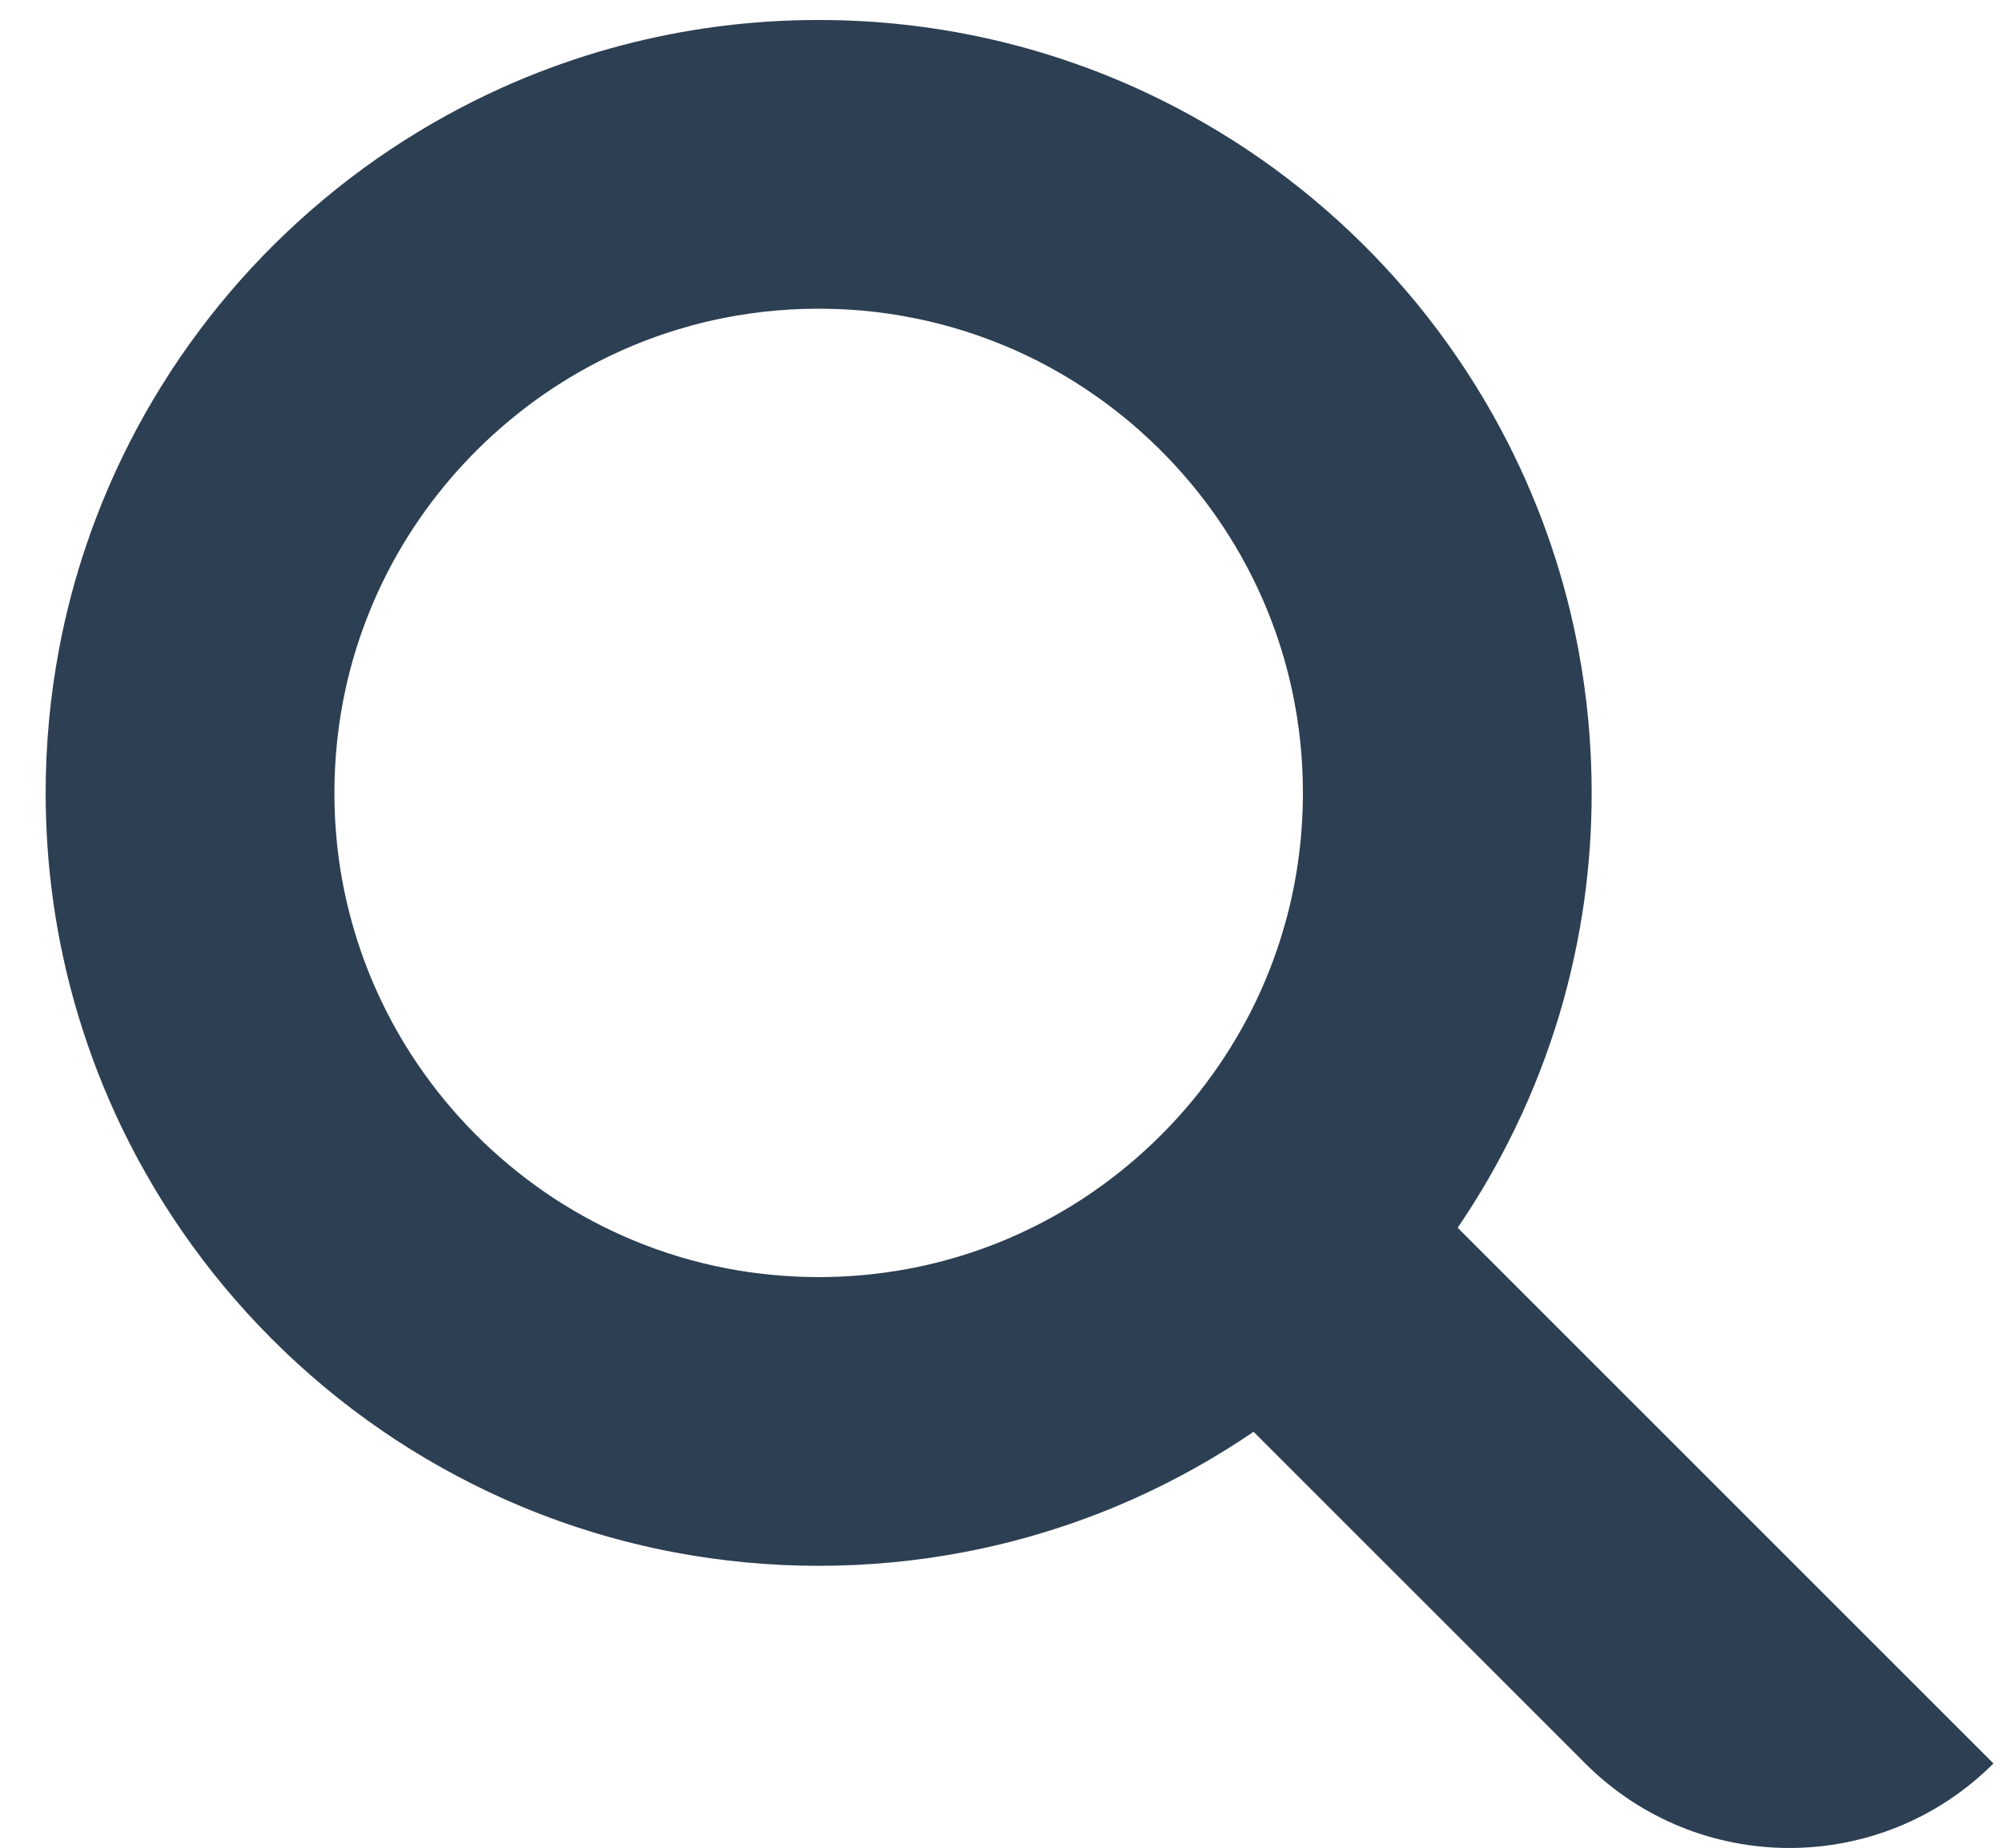
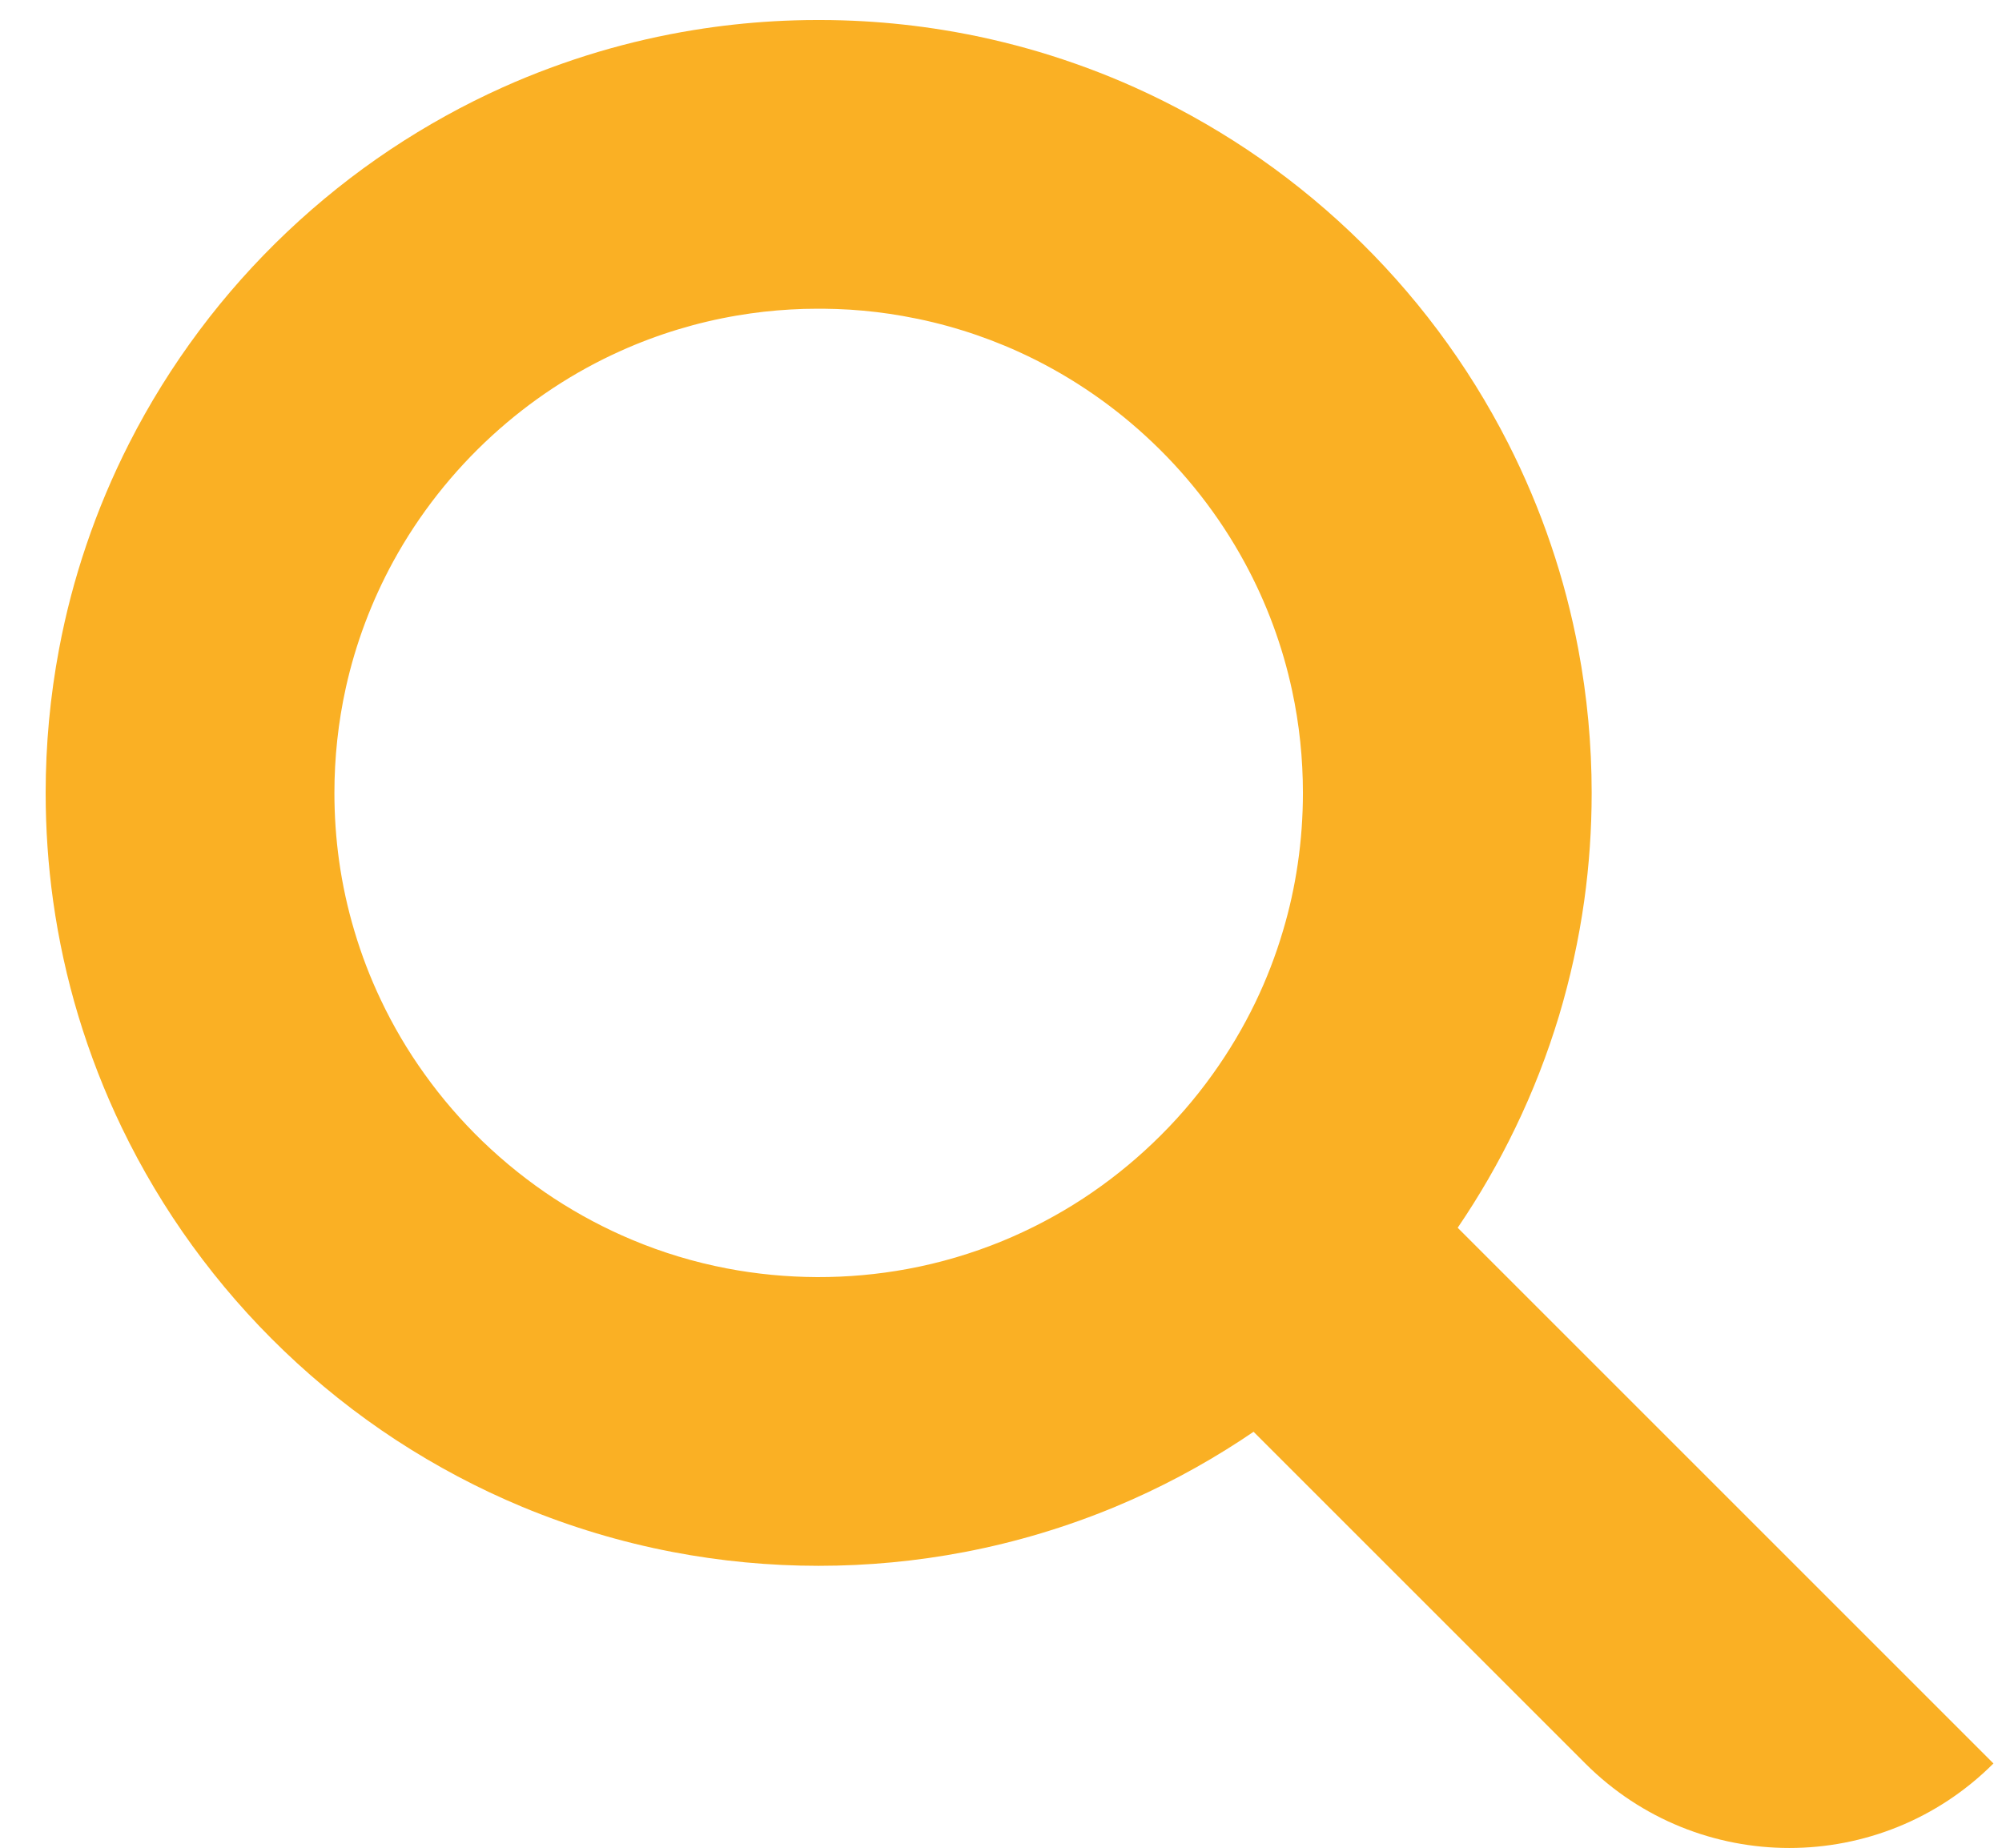
<svg xmlns="http://www.w3.org/2000/svg" width="26px" height="24px" viewBox="0 0 26 24" version="1.1">
  <defs />
  <g id="Symbols" stroke="none" stroke-width="1" fill="none" fill-rule="evenodd">
    <g id="tab_bar_drive" transform="translate(-34, -15)">
      <g id="Group-7" transform="translate(0, -1)">
        <g id="Group" transform="translate(32, 11)">
          <g id="icon_search">
            <rect id="Rectangle" fill-opacity="0" fill="#909090" x="0" y="0" width="32" height="32" />
-             <path d="M18.28,23.597 C18.226,23.634 18.172,23.67 18.117,23.706 C17.6,24.044 17.052,24.335 16.482,24.572 C15.854,24.833 15.199,25.03 14.531,25.158 C13.906,25.278 13.269,25.338 12.632,25.338 C11.995,25.338 11.358,25.278 10.733,25.158 C10.065,25.03 9.41,24.833 8.782,24.572 C8.212,24.335 7.664,24.044 7.146,23.706 C6.625,23.365 6.135,22.975 5.685,22.543 C5.25,22.126 4.853,21.67 4.499,21.182 C4.149,20.7 3.842,20.186 3.583,19.649 C3.357,19.18 3.168,18.693 3.017,18.194 C2.87,17.706 2.761,17.207 2.69,16.702 C2.625,16.237 2.593,15.768 2.593,15.299 C2.593,14.672 2.651,14.046 2.767,13.43 C2.853,12.973 2.971,12.521 3.121,12.08 C3.274,11.627 3.461,11.184 3.678,10.757 C3.939,10.244 4.244,9.754 4.588,9.294 C4.931,8.835 5.313,8.406 5.729,8.012 C6.145,7.618 6.594,7.259 7.071,6.941 C7.534,6.633 8.022,6.362 8.53,6.134 C8.931,5.954 9.345,5.801 9.766,5.675 C10.174,5.554 10.59,5.458 11.011,5.39 C11.355,5.334 11.703,5.296 12.052,5.276 C12.234,5.266 12.417,5.26 12.6,5.26 L12.664,5.26 C12.847,5.26 13.03,5.266 13.212,5.276 C13.561,5.296 13.909,5.334 14.253,5.39 C14.674,5.458 15.09,5.554 15.498,5.675 C15.919,5.801 16.333,5.954 16.734,6.134 C17.242,6.362 17.73,6.633 18.193,6.941 C18.67,7.259 19.119,7.618 19.535,8.012 C19.951,8.406 20.333,8.835 20.676,9.294 C21.02,9.754 21.325,10.244 21.586,10.757 C21.803,11.184 21.99,11.627 22.143,12.08 C22.293,12.521 22.411,12.973 22.497,13.43 C22.613,14.046 22.671,14.672 22.671,15.299 C22.671,15.768 22.639,16.237 22.574,16.702 C22.503,17.207 22.393,17.706 22.247,18.194 C22.096,18.693 21.907,19.18 21.68,19.649 C21.463,20.1 21.212,20.534 20.931,20.947 L27.889,27.905 L27.889,27.905 C26.425,29.369 24.052,29.369 22.588,27.905 L18.28,23.597 Z M12.611,9.01 C12.496,9.01 12.381,9.013 12.265,9.02 C12.034,9.033 11.803,9.059 11.574,9.098 C11.054,9.186 10.546,9.34 10.065,9.556 C9.453,9.83 8.887,10.204 8.392,10.657 C7.879,11.126 7.443,11.679 7.109,12.289 C6.827,12.805 6.618,13.36 6.491,13.934 C6.392,14.382 6.343,14.84 6.343,15.299 C6.343,15.594 6.363,15.889 6.404,16.182 C6.447,16.49 6.514,16.796 6.603,17.094 C6.694,17.4 6.808,17.698 6.945,17.986 C7.105,18.324 7.295,18.647 7.513,18.95 C7.737,19.264 7.99,19.556 8.267,19.824 C8.554,20.1 8.866,20.35 9.199,20.568 C9.518,20.776 9.855,20.955 10.205,21.102 C10.602,21.269 11.016,21.394 11.439,21.475 C11.825,21.549 12.218,21.586 12.611,21.588 C13.005,21.589 13.399,21.554 13.787,21.482 C14.21,21.404 14.625,21.281 15.024,21.117 C15.387,20.967 15.736,20.783 16.065,20.568 C16.387,20.357 16.69,20.116 16.969,19.85 C17.257,19.576 17.52,19.274 17.751,18.95 C17.961,18.657 18.146,18.346 18.303,18.021 C18.447,17.722 18.567,17.412 18.661,17.094 C18.747,16.808 18.811,16.516 18.854,16.221 C18.899,15.915 18.921,15.607 18.921,15.299 C18.921,14.853 18.875,14.408 18.781,13.972 C18.657,13.391 18.448,12.828 18.164,12.306 C17.829,11.689 17.39,11.13 16.872,10.657 C16.387,10.213 15.832,9.844 15.233,9.571 C14.754,9.353 14.247,9.196 13.729,9.105 C13.5,9.064 13.27,9.037 13.039,9.022 C12.924,9.015 12.809,9.011 12.694,9.01 C12.666,9.01 12.639,9.01 12.611,9.01 L12.611,9.01 Z" id="Fill-14" fill="#2D3F52" />
+             <path d="M18.28,23.597 C18.226,23.634 18.172,23.67 18.117,23.706 C17.6,24.044 17.052,24.335 16.482,24.572 C15.854,24.833 15.199,25.03 14.531,25.158 C13.906,25.278 13.269,25.338 12.632,25.338 C11.995,25.338 11.358,25.278 10.733,25.158 C10.065,25.03 9.41,24.833 8.782,24.572 C8.212,24.335 7.664,24.044 7.146,23.706 C6.625,23.365 6.135,22.975 5.685,22.543 C5.25,22.126 4.853,21.67 4.499,21.182 C4.149,20.7 3.842,20.186 3.583,19.649 C3.357,19.18 3.168,18.693 3.017,18.194 C2.87,17.706 2.761,17.207 2.69,16.702 C2.625,16.237 2.593,15.768 2.593,15.299 C2.593,14.672 2.651,14.046 2.767,13.43 C2.853,12.973 2.971,12.521 3.121,12.08 C3.274,11.627 3.461,11.184 3.678,10.757 C3.939,10.244 4.244,9.754 4.588,9.294 C4.931,8.835 5.313,8.406 5.729,8.012 C6.145,7.618 6.594,7.259 7.071,6.941 C7.534,6.633 8.022,6.362 8.53,6.134 C8.931,5.954 9.345,5.801 9.766,5.675 C10.174,5.554 10.59,5.458 11.011,5.39 C11.355,5.334 11.703,5.296 12.052,5.276 C12.234,5.266 12.417,5.26 12.6,5.26 L12.664,5.26 C12.847,5.26 13.03,5.266 13.212,5.276 C13.561,5.296 13.909,5.334 14.253,5.39 C14.674,5.458 15.09,5.554 15.498,5.675 C15.919,5.801 16.333,5.954 16.734,6.134 C17.242,6.362 17.73,6.633 18.193,6.941 C18.67,7.259 19.119,7.618 19.535,8.012 C19.951,8.406 20.333,8.835 20.676,9.294 C21.02,9.754 21.325,10.244 21.586,10.757 C21.803,11.184 21.99,11.627 22.143,12.08 C22.293,12.521 22.411,12.973 22.497,13.43 C22.613,14.046 22.671,14.672 22.671,15.299 C22.671,15.768 22.639,16.237 22.574,16.702 C22.503,17.207 22.393,17.706 22.247,18.194 C22.096,18.693 21.907,19.18 21.68,19.649 C21.463,20.1 21.212,20.534 20.931,20.947 L27.889,27.905 L27.889,27.905 C26.425,29.369 24.052,29.369 22.588,27.905 L18.28,23.597 Z M12.611,9.01 C12.496,9.01 12.381,9.013 12.265,9.02 C12.034,9.033 11.803,9.059 11.574,9.098 C11.054,9.186 10.546,9.34 10.065,9.556 C9.453,9.83 8.887,10.204 8.392,10.657 C7.879,11.126 7.443,11.679 7.109,12.289 C6.827,12.805 6.618,13.36 6.491,13.934 C6.392,14.382 6.343,14.84 6.343,15.299 C6.343,15.594 6.363,15.889 6.404,16.182 C6.447,16.49 6.514,16.796 6.603,17.094 C6.694,17.4 6.808,17.698 6.945,17.986 C7.105,18.324 7.295,18.647 7.513,18.95 C7.737,19.264 7.99,19.556 8.267,19.824 C8.554,20.1 8.866,20.35 9.199,20.568 C9.518,20.776 9.855,20.955 10.205,21.102 C10.602,21.269 11.016,21.394 11.439,21.475 C11.825,21.549 12.218,21.586 12.611,21.588 C13.005,21.589 13.399,21.554 13.787,21.482 C14.21,21.404 14.625,21.281 15.024,21.117 C15.387,20.967 15.736,20.783 16.065,20.568 C16.387,20.357 16.69,20.116 16.969,19.85 C17.257,19.576 17.52,19.274 17.751,18.95 C17.961,18.657 18.146,18.346 18.303,18.021 C18.447,17.722 18.567,17.412 18.661,17.094 C18.747,16.808 18.811,16.516 18.854,16.221 C18.899,15.915 18.921,15.607 18.921,15.299 C18.921,14.853 18.875,14.408 18.781,13.972 C18.657,13.391 18.448,12.828 18.164,12.306 C17.829,11.689 17.39,11.13 16.872,10.657 C16.387,10.213 15.832,9.844 15.233,9.571 C14.754,9.353 14.247,9.196 13.729,9.105 C13.5,9.064 13.27,9.037 13.039,9.022 C12.924,9.015 12.809,9.011 12.694,9.01 C12.666,9.01 12.639,9.01 12.611,9.01 L12.611,9.01 Z" id="Fill-14" fill="#FAB024" />
          </g>
        </g>
      </g>
    </g>
  </g>
</svg>
